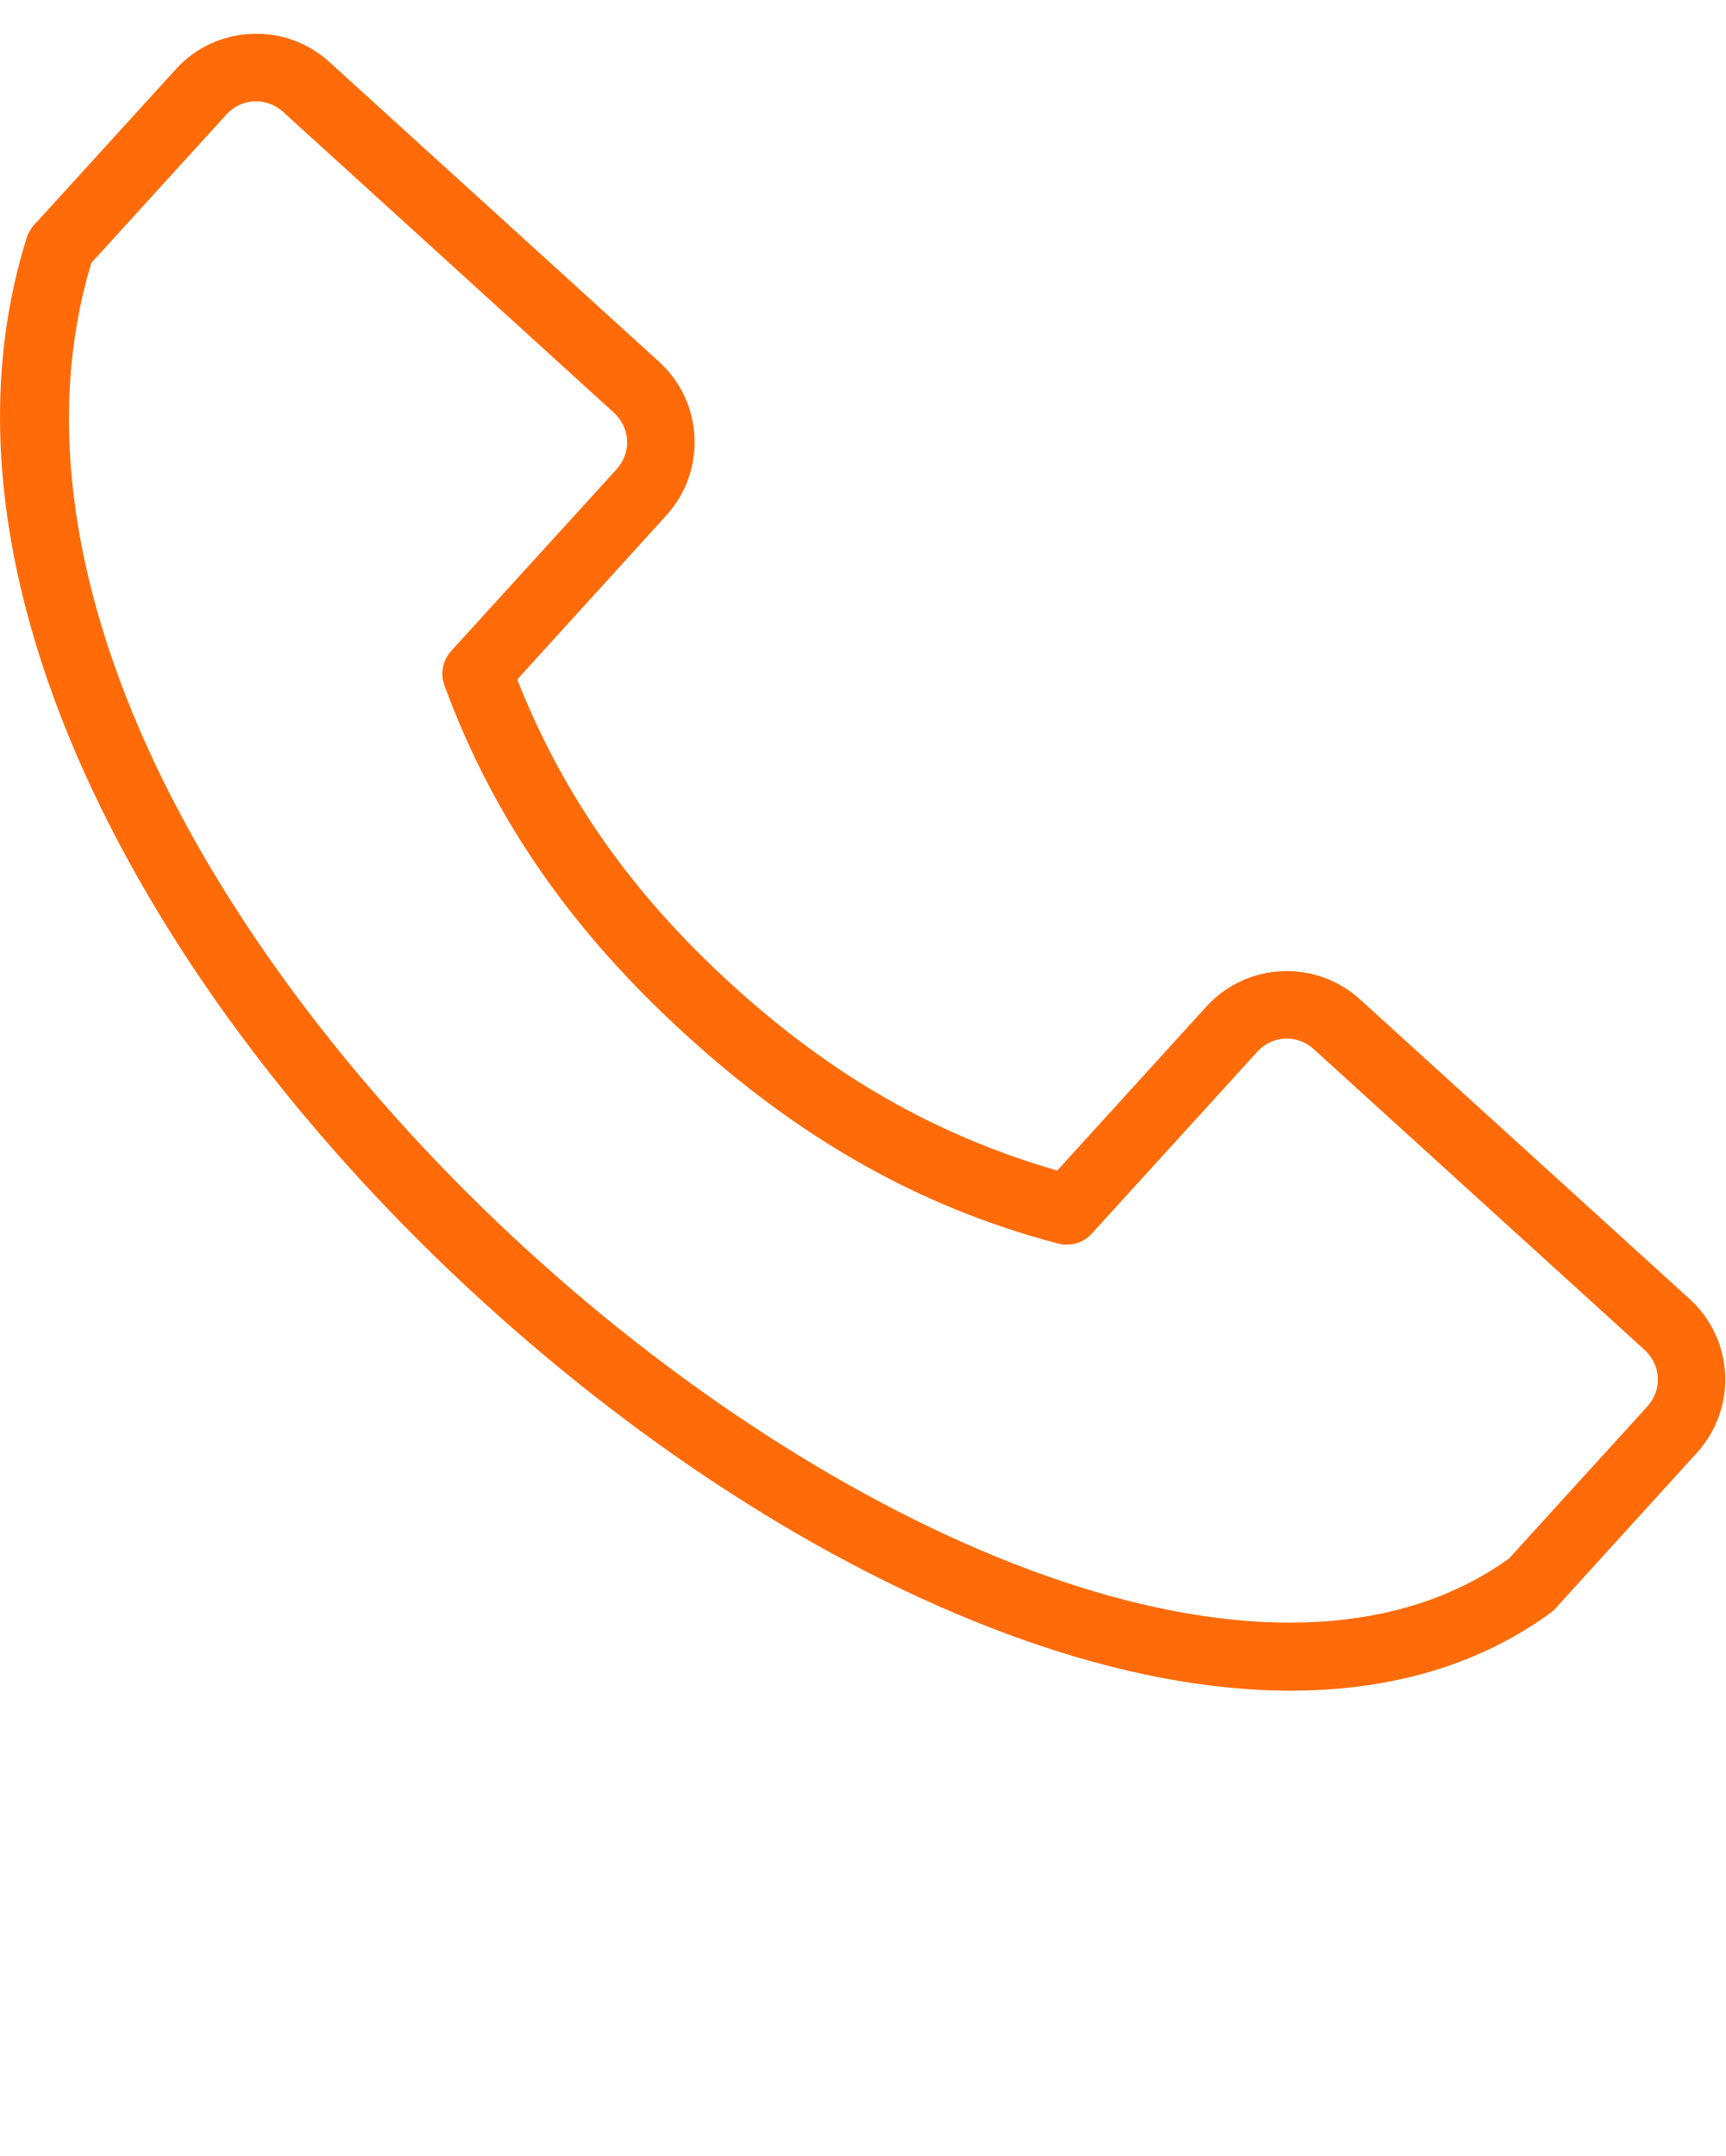
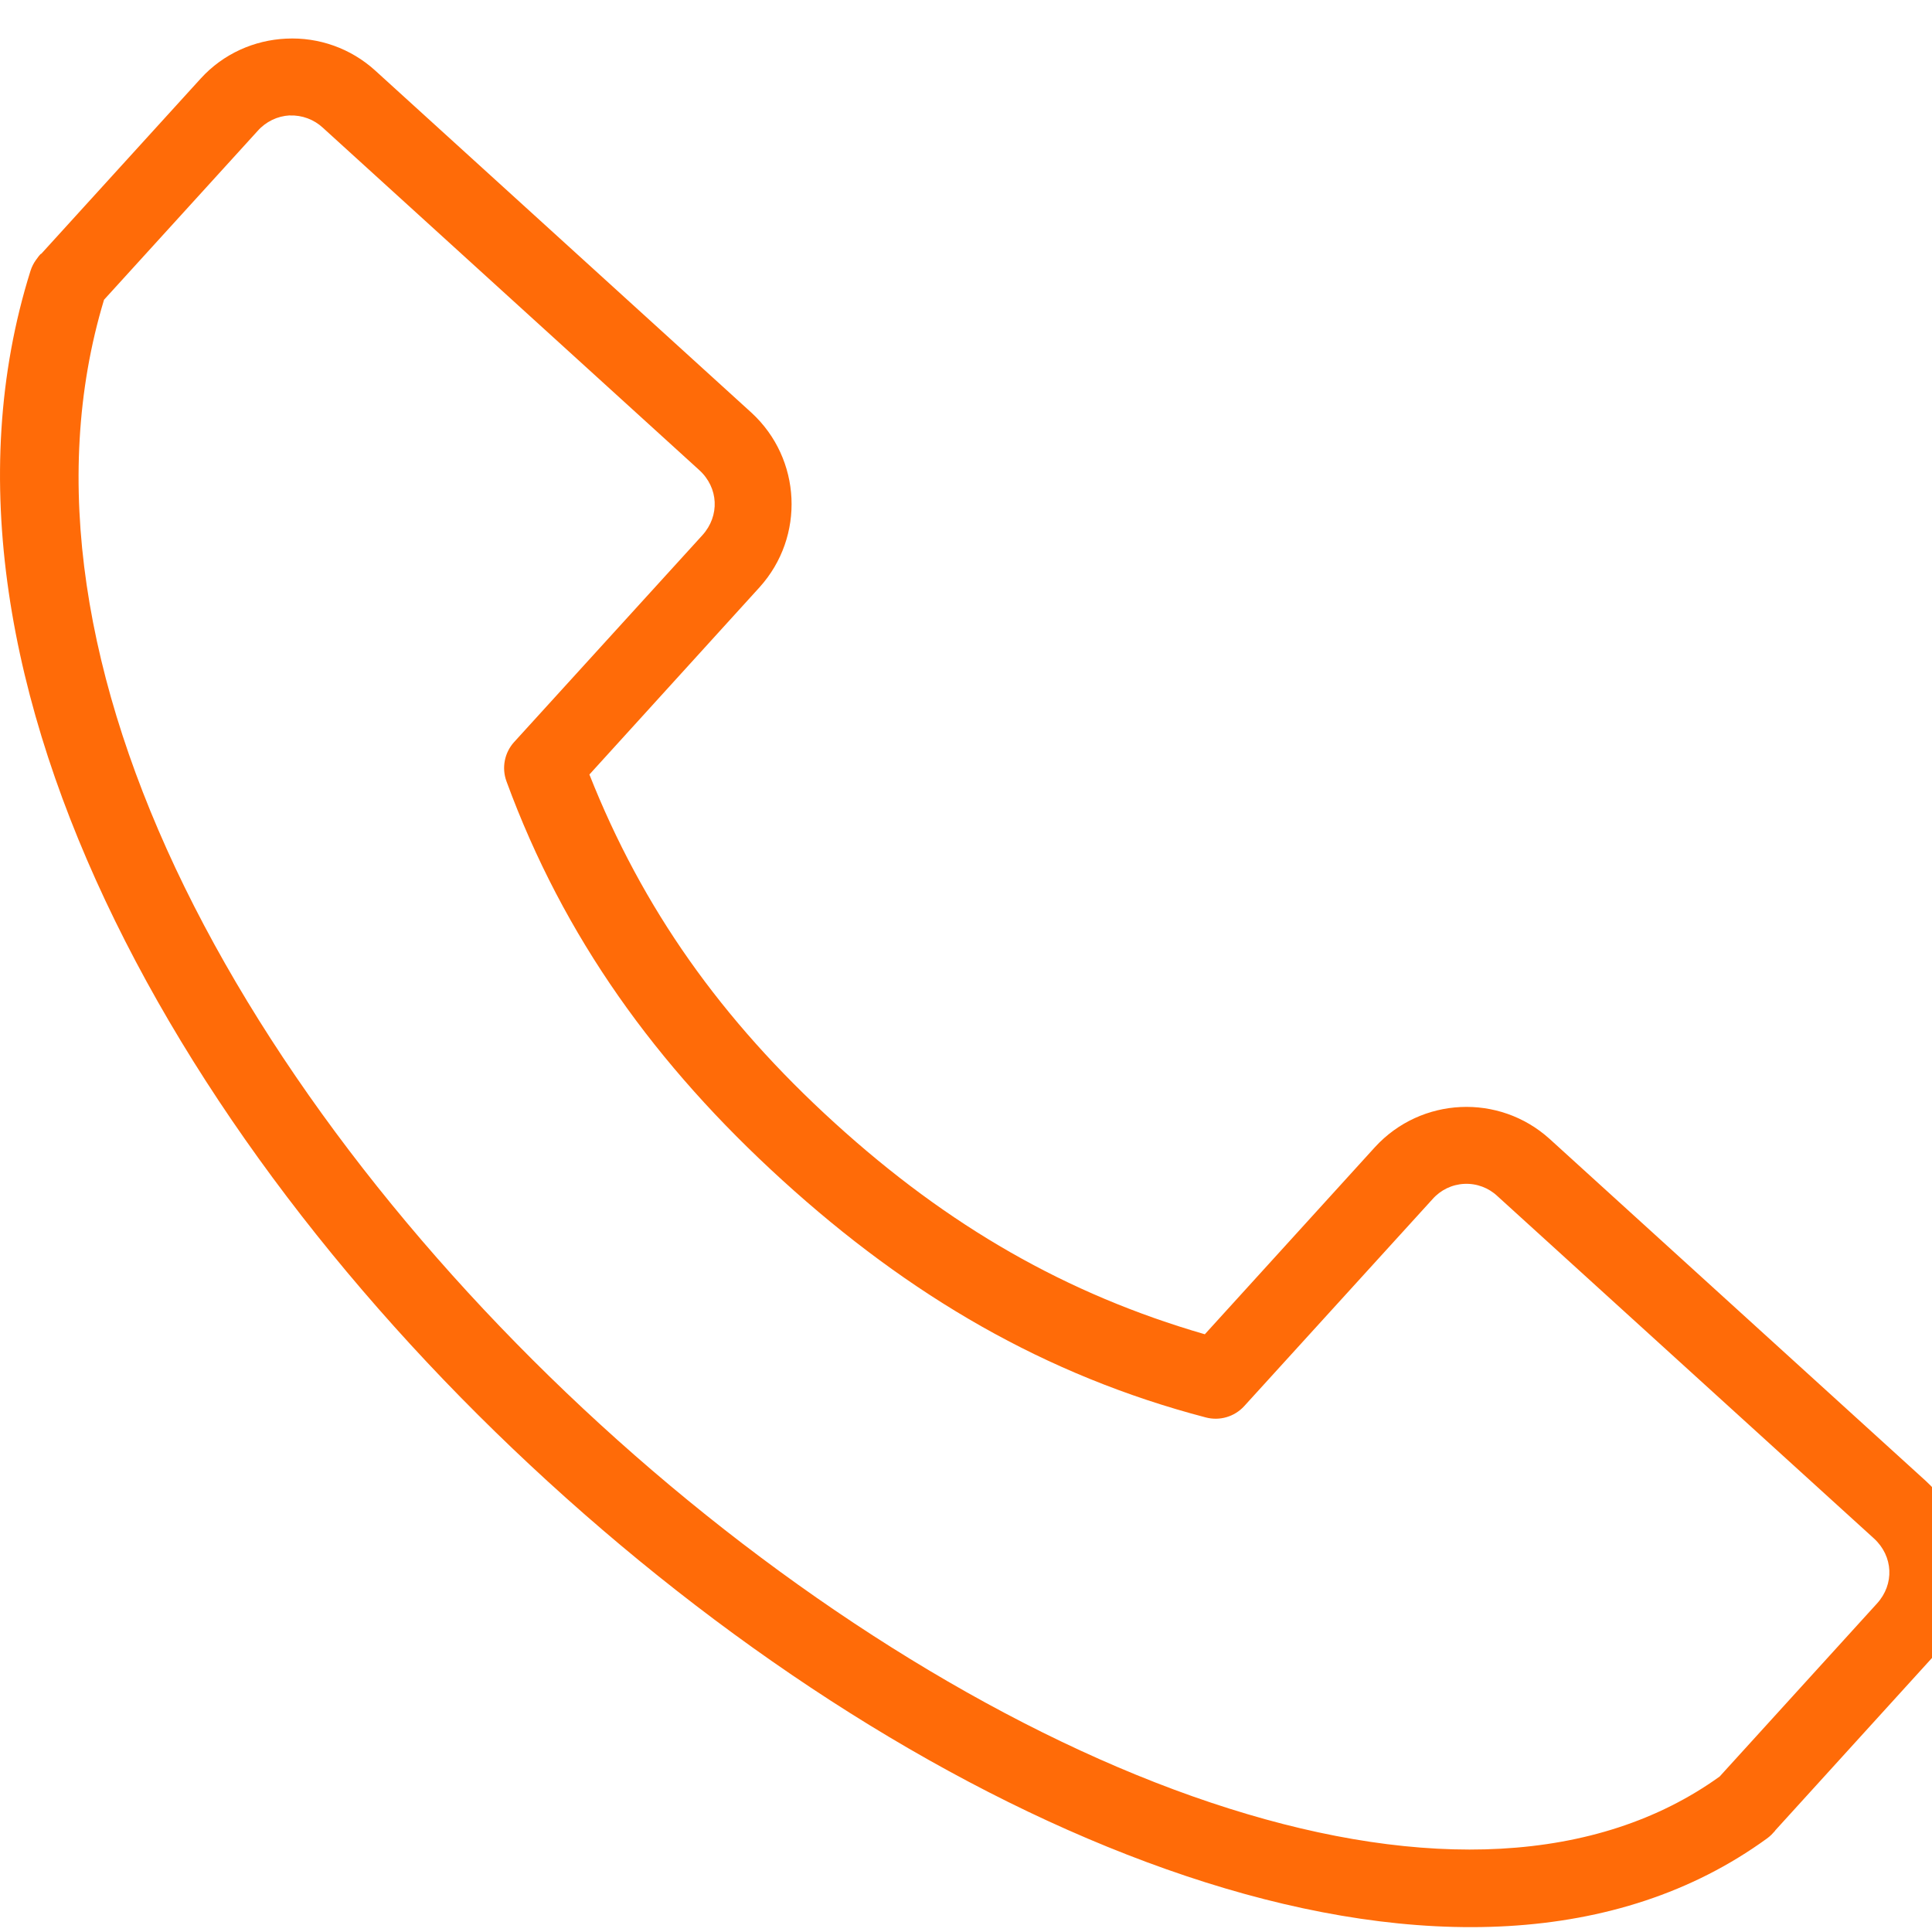
- <svg xmlns="http://www.w3.org/2000/svg" viewBox="0 0 26.458 33.072" fill="#ff6b08">
+ <svg xmlns="http://www.w3.org/2000/svg" viewBox="0 0 26 26" fill="#ff6b08">
  <path d="M3.85.52c-.426.02-.844.201-1.15.538L.554 3.417c.003-.007-.008-.006-.069.08a.52.52 0 00-.074.146c-.874 2.78-.288 5.84 1.138 8.75 1.425 2.91 3.7 5.695 6.311 7.98 2.611 2.286 5.557 4.073 8.367 4.96 2.809.887 5.532.875 7.55-.59a.52.52 0 00.063-.053c.052-.053.054-.06.046-.051l.008-.01 2.135-2.349a1.67 1.67 0 00-.11-2.348l-5.066-4.606a1.67 1.67 0 00-2.348.11l-2.291 2.52c-1.86-.539-3.451-1.452-4.98-2.843-1.53-1.391-2.59-2.89-3.302-4.69l2.29-2.52a1.67 1.67 0 00-.109-2.349L5.048.948A1.658 1.658 0 003.851.52zM3.9 1.554a.62.62 0 01.446.166L9.41 6.326c.261.237.279.616.042.877L6.919 9.986a.52.52 0 00-.103.529c.769 2.097 2.009 3.818 3.715 5.37s3.535 2.624 5.695 3.19a.52.52 0 00.518-.152l2.533-2.784a.608.608 0 01.876-.041l5.066 4.606c.26.238.278.616.04.876l-2.117 2.328c-1.656 1.19-3.99 1.256-6.603.43-2.623-.827-5.471-2.543-7.992-4.749-2.52-2.206-4.714-4.9-6.063-7.651C1.15 9.214.666 6.46 1.4 4.034l2.068-2.273a.62.62 0 01.43-.208z" color="#000" style="font-feature-settings:normal;font-variant-alternates:normal;font-variant-caps:normal;font-variant-ligatures:normal;font-variant-numeric:normal;font-variant-position:normal;isolation:auto;mix-blend-mode:normal;shape-padding:0;text-decoration-color:#000;text-decoration-line:none;text-decoration-style:solid;text-indent:0;text-orientation:mixed;text-transform:none;white-space:normal" />
</svg>
